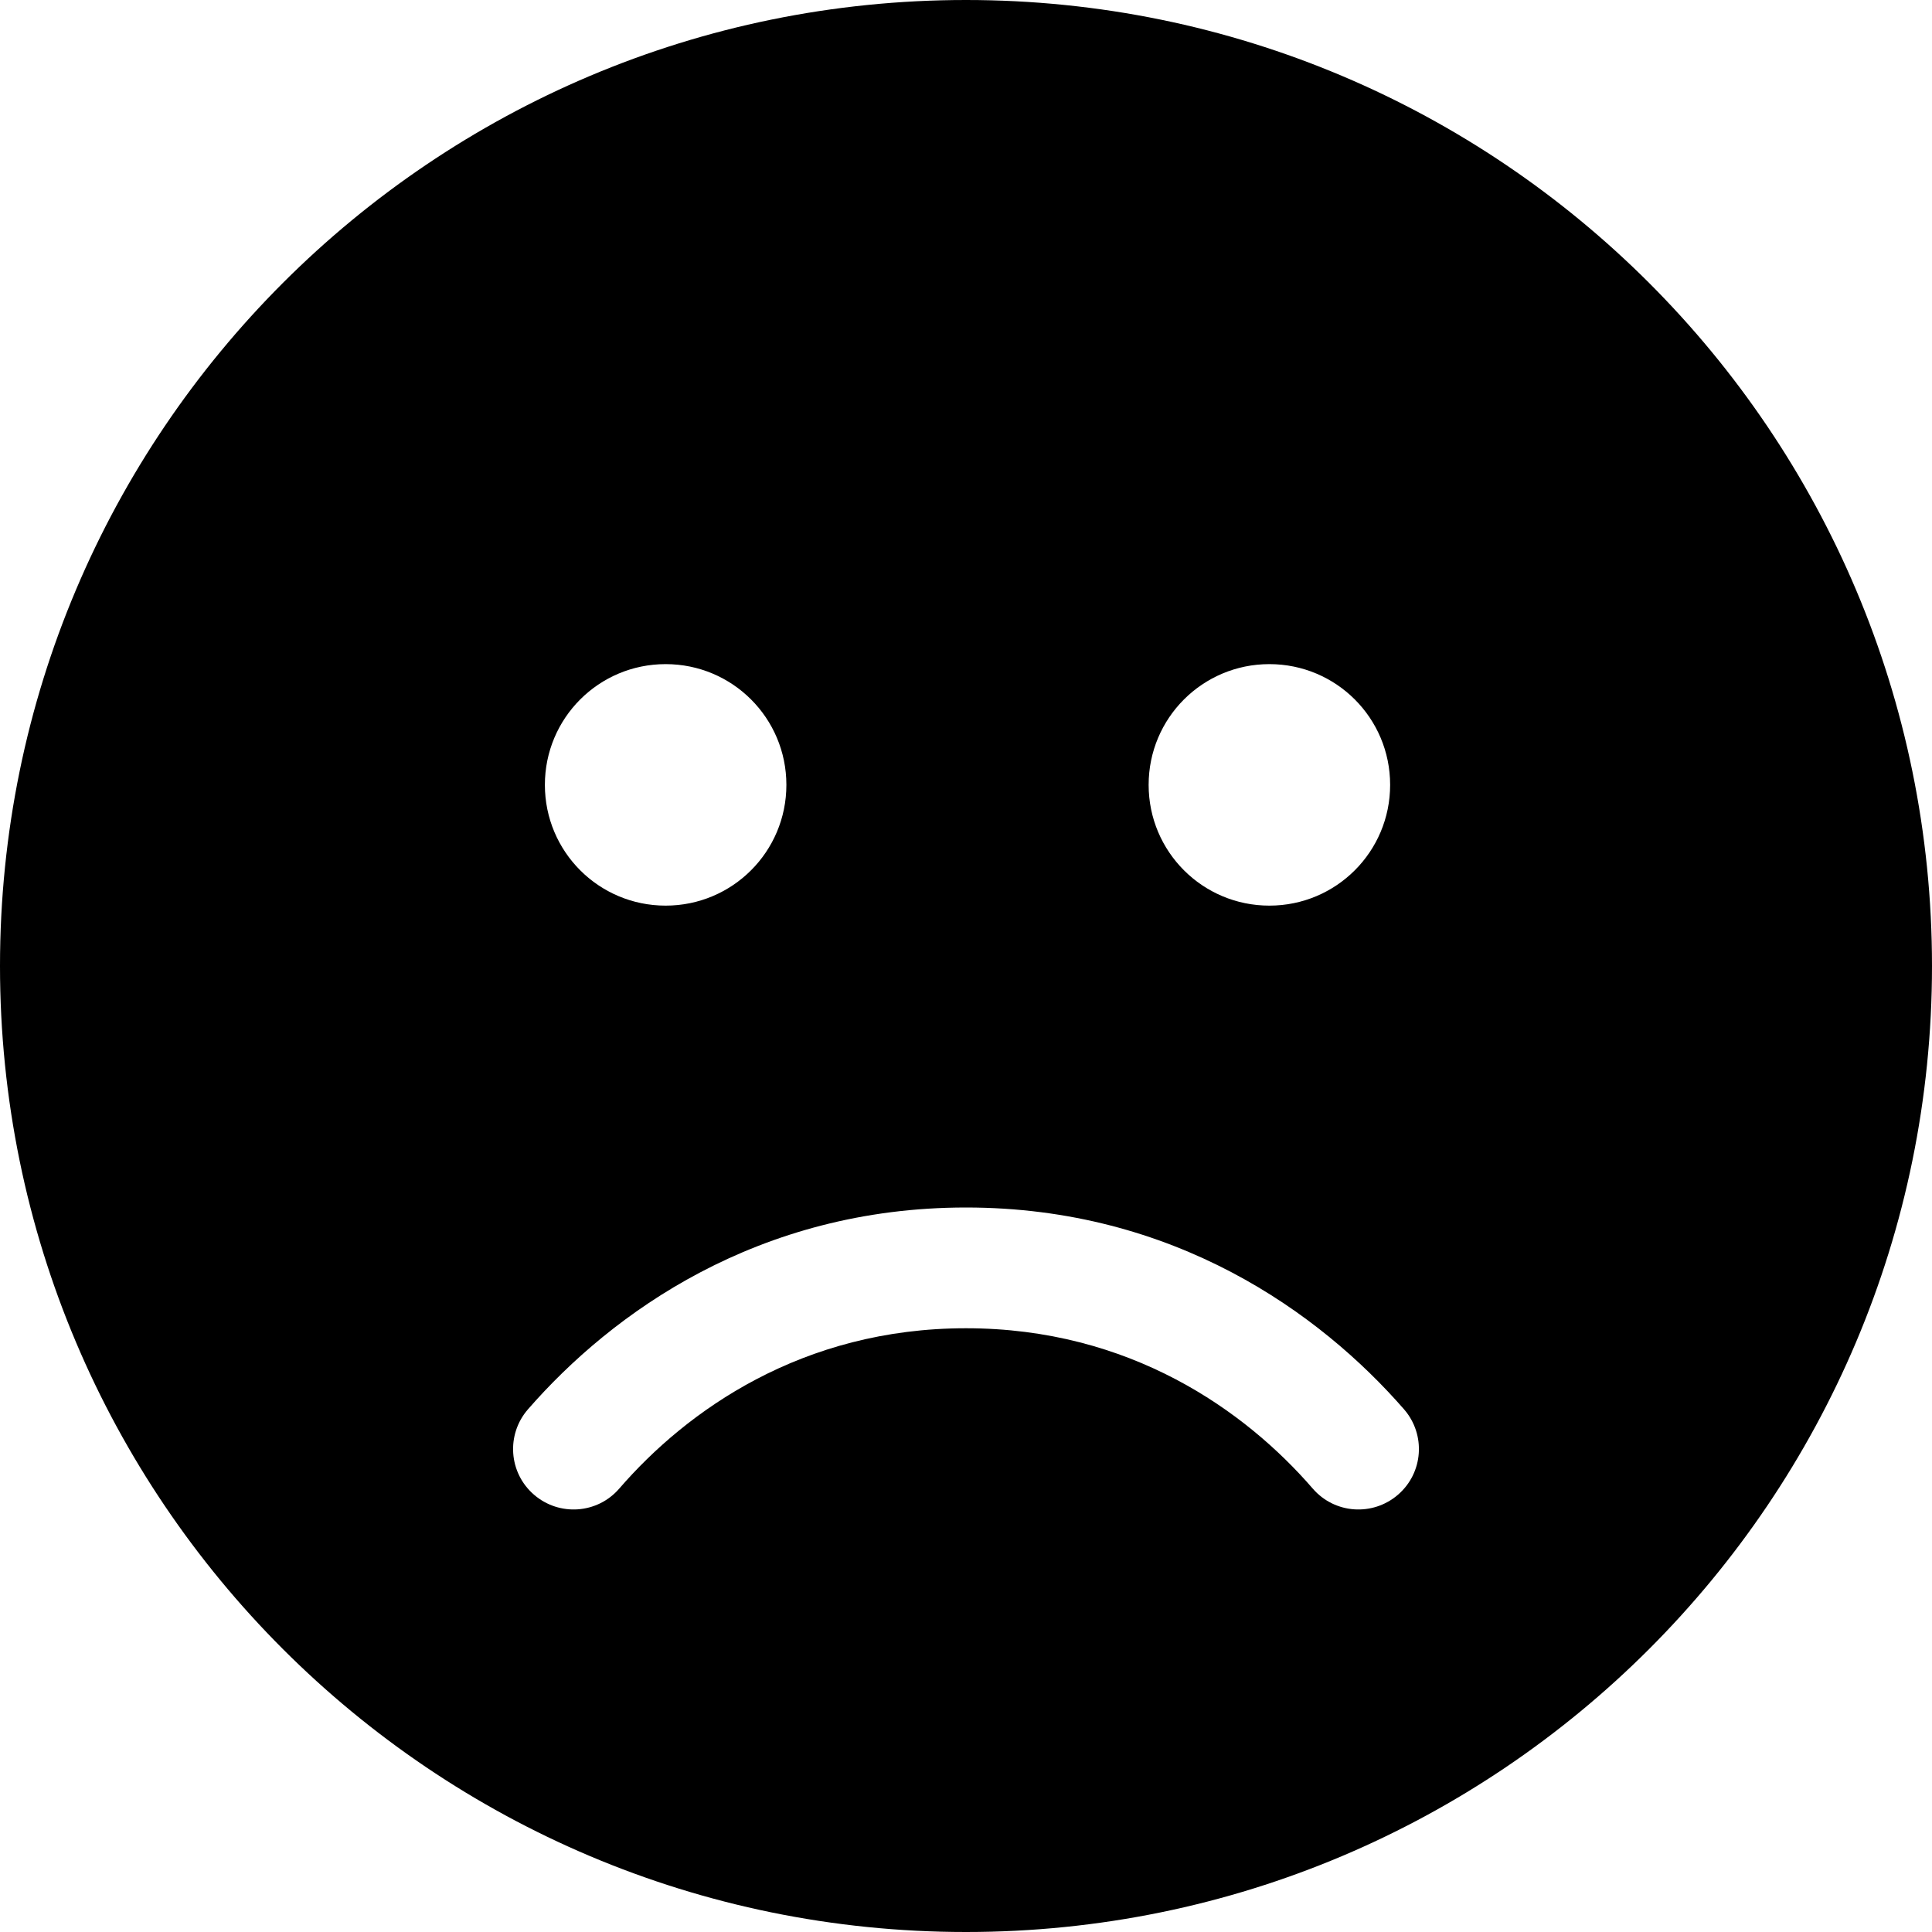
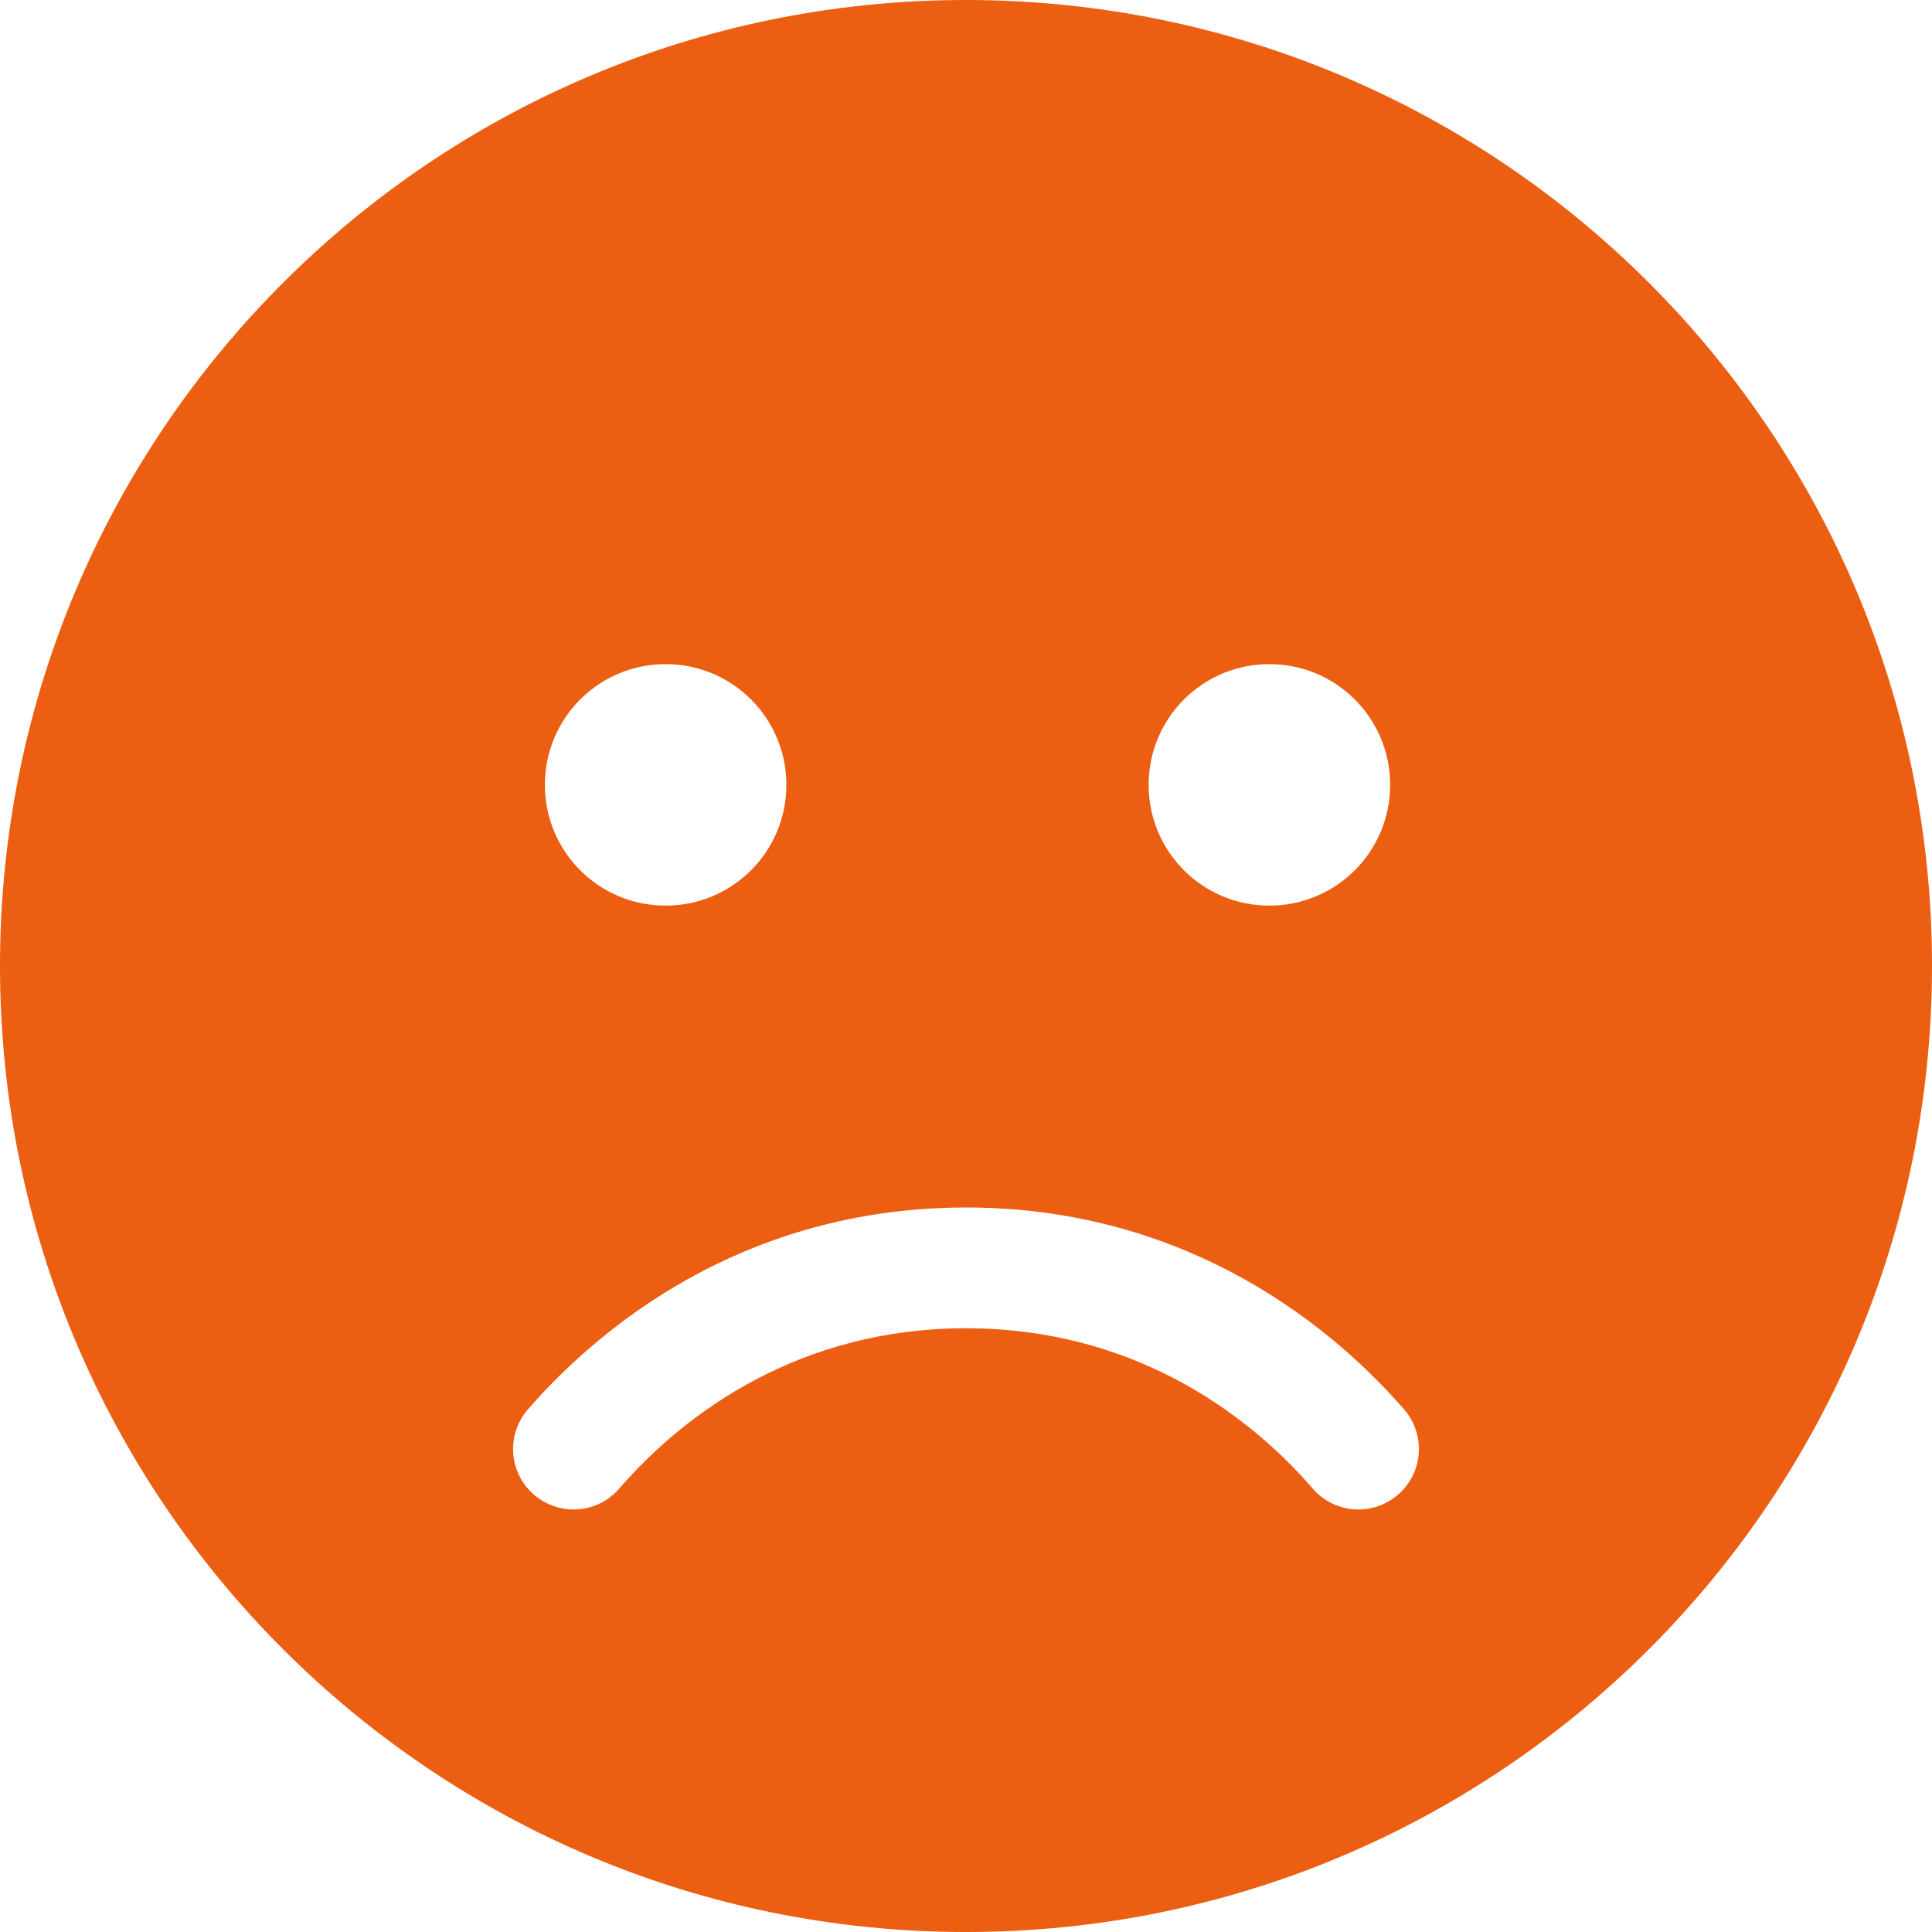
<svg xmlns="http://www.w3.org/2000/svg" version="1.1" id="Layer_1" x="0px" y="0px" viewBox="0 0 512 512" style="enable-background:new 0 0 512 512;" xml:space="preserve">
-   <path d="M256,512c141.4,0,256-114.6,256-256S397.4,0,256,0S0,114.6,0,256S114.6,512,256,512z M347.9,394.5  C330,373.8,299.4,352,256,352s-74,21.8-91.9,42.5c-5.8,6.7-15.9,7.4-22.6,1.6s-7.4-15.9-1.6-22.6c22.3-25.6,61-53.5,116.1-53.5  s93.8,27.9,116.1,53.5c5.8,6.7,5.1,16.8-1.6,22.6S353.7,401.2,347.9,394.5z M144.4,208c0-17.7,14.3-32,32-32s32,14.3,32,32  s-14.3,32-32,32S144.4,225.7,144.4,208z M336.4,176c17.7,0,32,14.3,32,32s-14.3,32-32,32s-32-14.3-32-32S318.7,176,336.4,176z" />
+   <style type="text/css">
+ 	.st0{fill:#EC5E11;}
+ </style>
+   <path class="st0" d="M256,512c141.4,0,256-114.6,256-256S397.4,0,256,0S0,114.6,0,256S114.6,512,256,512z M347.9,394.5  C330,373.8,299.4,352,256,352s-74,21.8-91.9,42.5c-5.8,6.7-15.9,7.4-22.6,1.6s-7.4-15.9-1.6-22.6c22.3-25.6,61-53.5,116.1-53.5  s93.8,27.9,116.1,53.5c5.8,6.7,5.1,16.8-1.6,22.6S353.7,401.2,347.9,394.5z M144.4,208c0-17.7,14.3-32,32-32s32,14.3,32,32  s-14.3,32-32,32S144.4,225.7,144.4,208z M336.4,176c17.7,0,32,14.3,32,32s-14.3,32-32,32s-32-14.3-32-32S318.7,176,336.4,176z" />
</svg>
